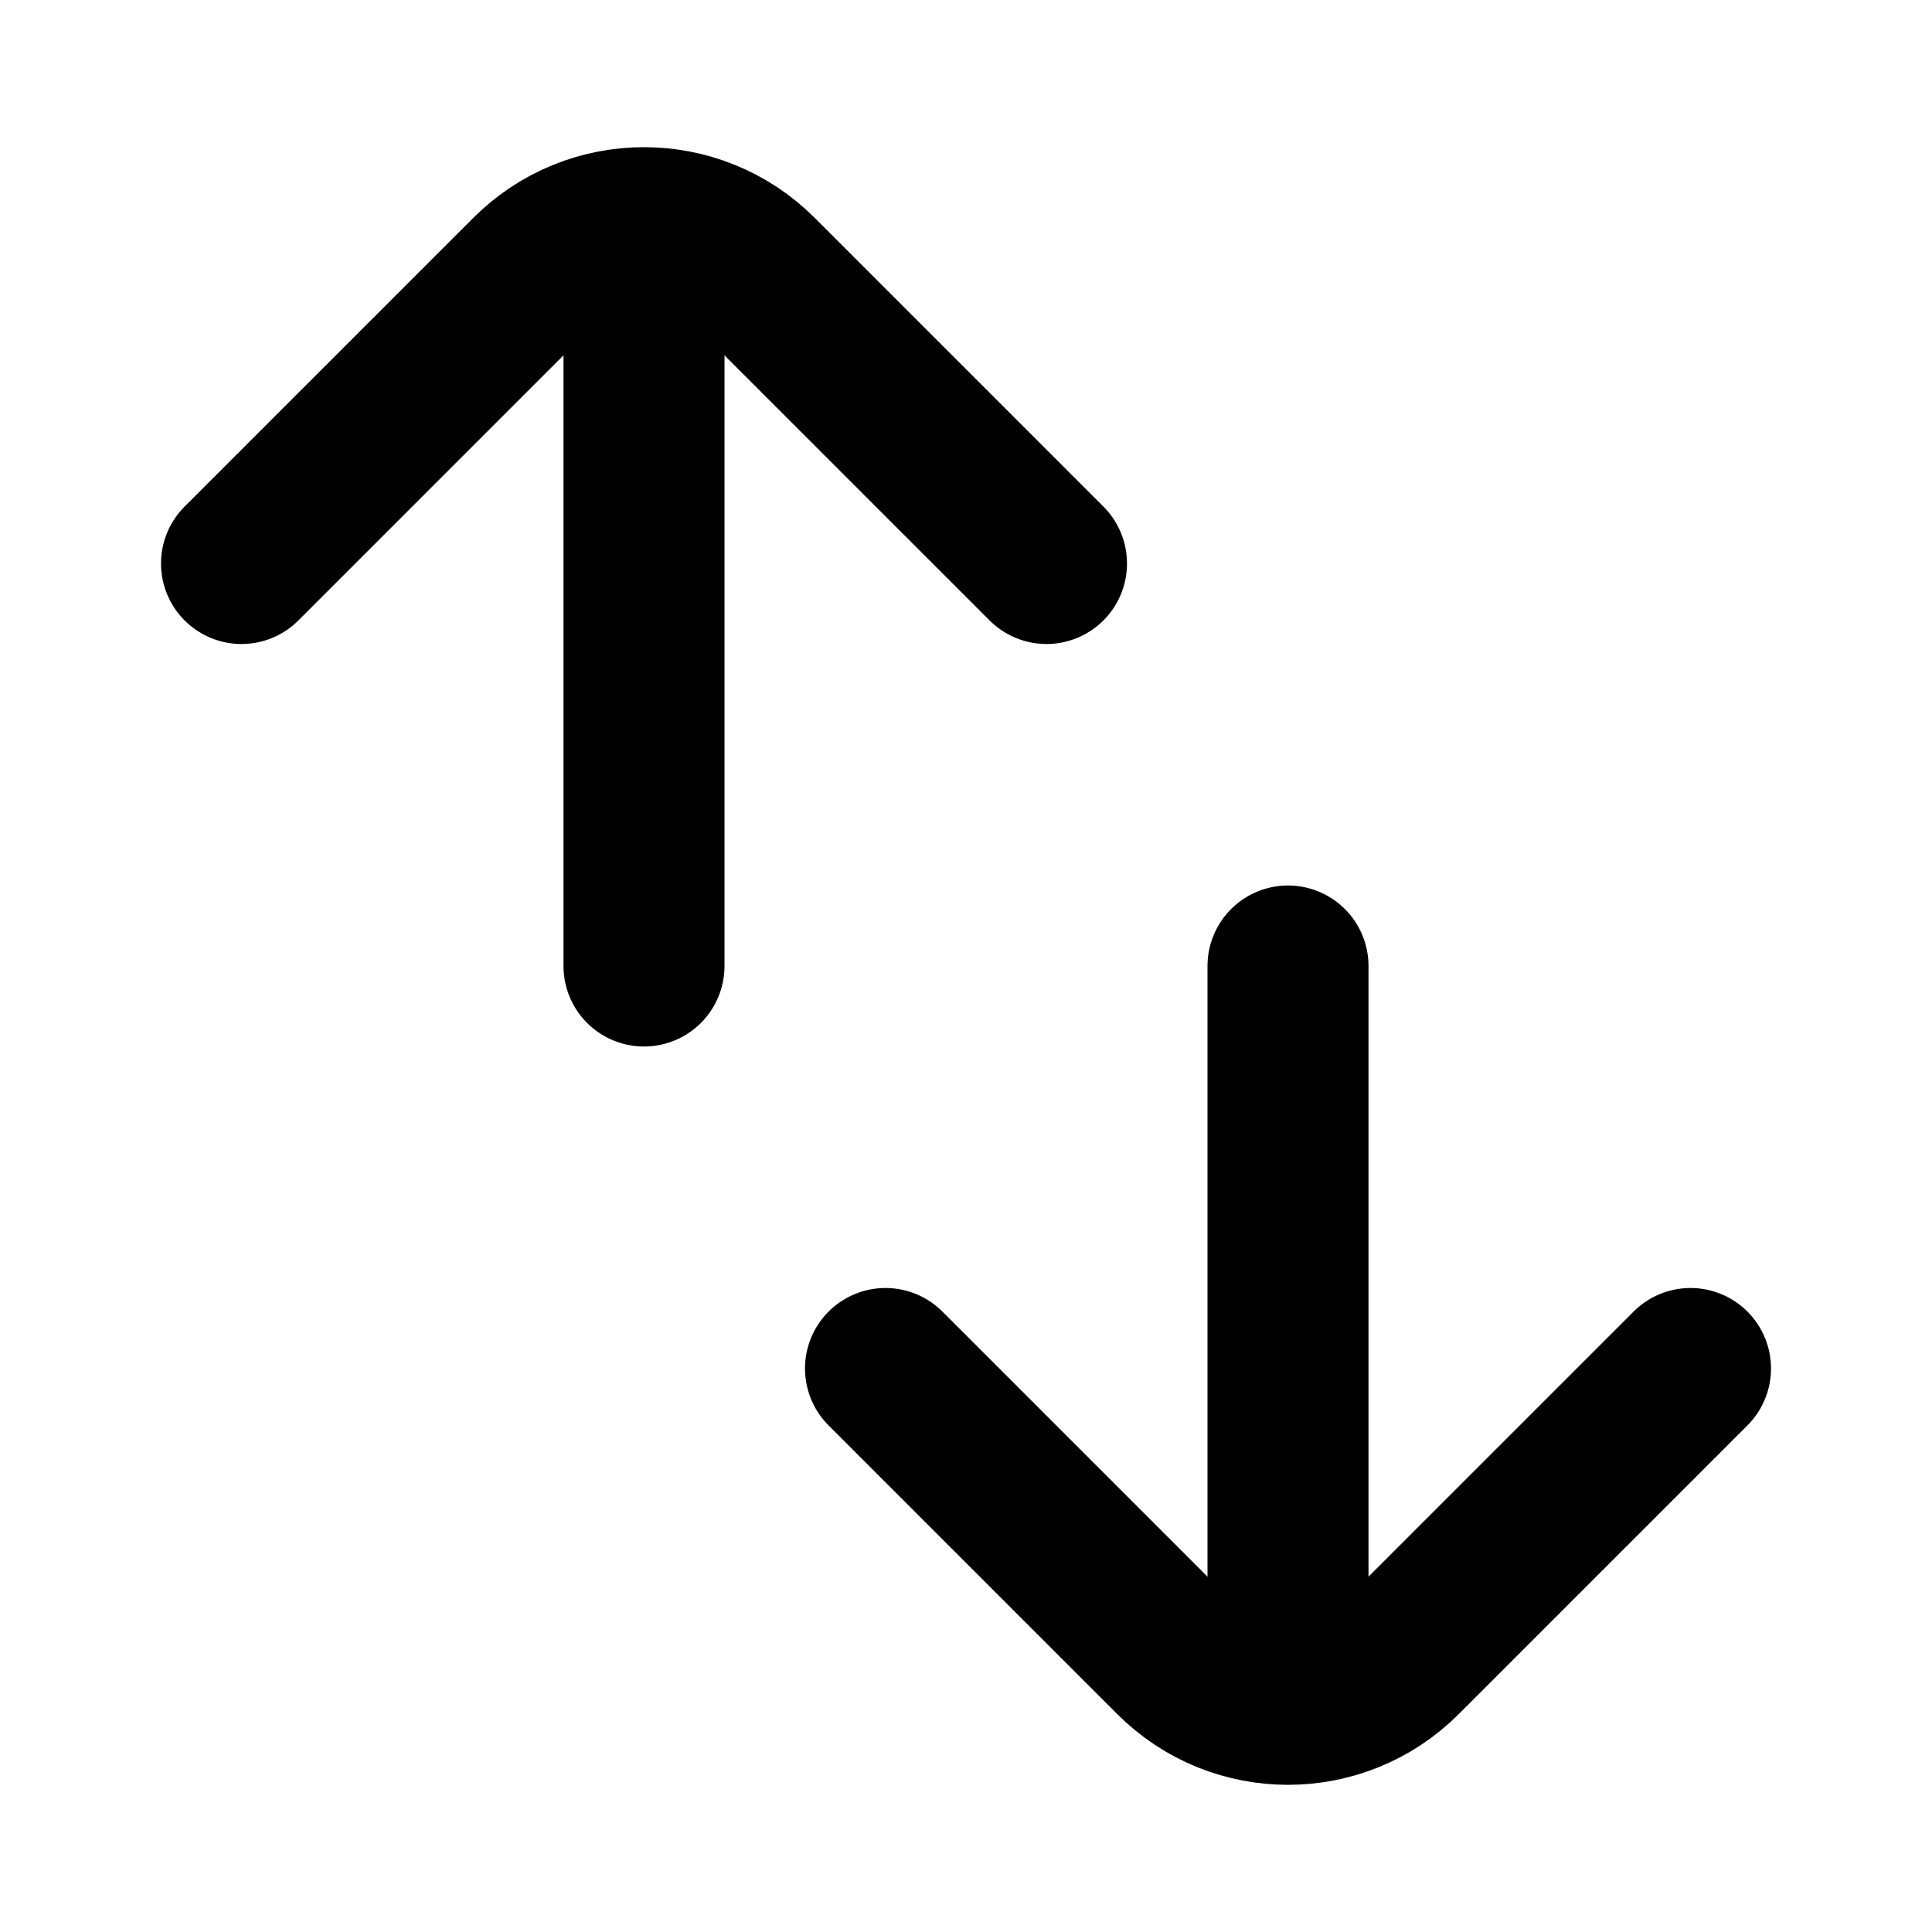
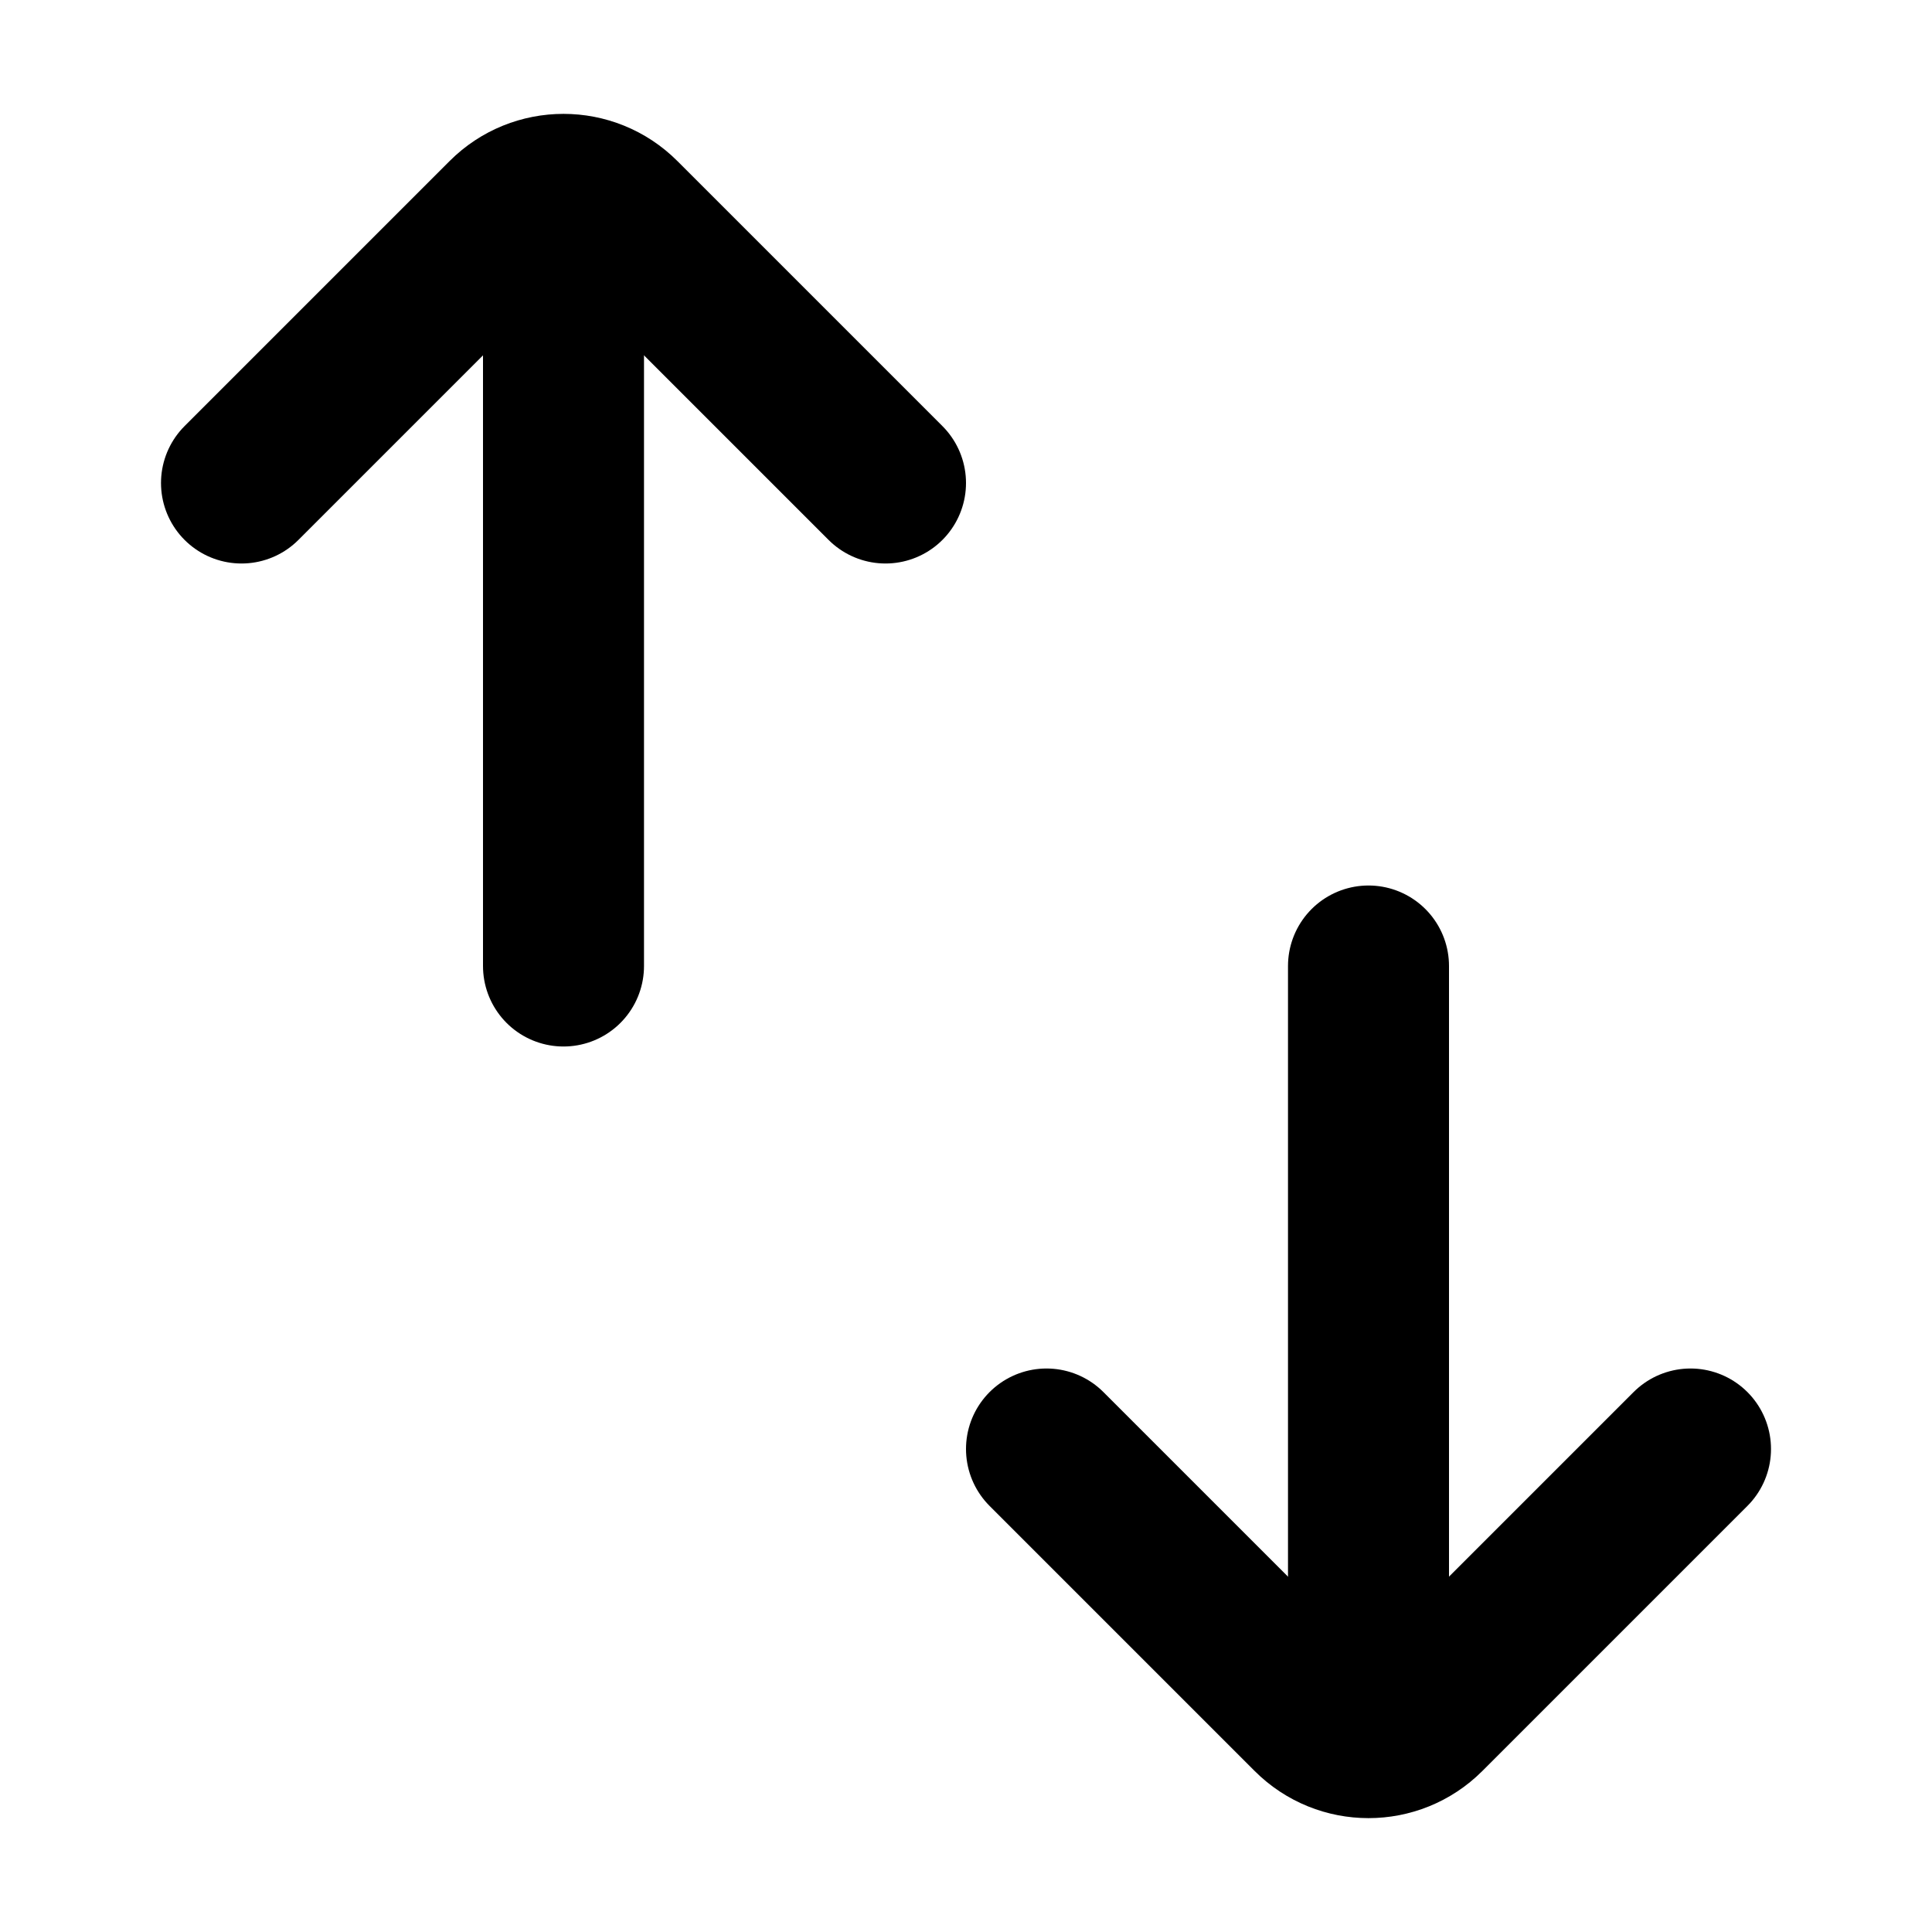
<svg xmlns="http://www.w3.org/2000/svg" width="24" height="24" viewBox="0 0 24 24" fill="none">
-   <path d="M8 12L8 3" stroke="black" stroke-width="2" stroke-linecap="round" stroke-linejoin="round" />
-   <path d="M16 21L16 12" stroke="black" stroke-width="2" stroke-linecap="round" stroke-linejoin="round" />
-   <path d="M13 7L9.414 3.414C8.633 2.633 7.367 2.633 6.586 3.414L3 7" stroke="black" stroke-width="2" stroke-linecap="round" stroke-linejoin="round" />
-   <path d="M11 17L14.586 20.586C15.367 21.367 16.633 21.367 17.414 20.586L21 17" stroke="black" stroke-width="2" stroke-linecap="round" stroke-linejoin="round" />
+   <path d="M7 12L7 3" stroke="black" stroke-width="2" stroke-linecap="round" stroke-linejoin="round" />
+   <path d="M17 21L17 12" stroke="black" stroke-width="2" stroke-linecap="round" stroke-linejoin="round" />
+   <path d="M11 6L7.707 2.707C7.317 2.317 6.683 2.317 6.293 2.707L3 6" stroke="black" stroke-width="2" stroke-linecap="round" stroke-linejoin="round" />
+   <path d="M13 18L16.293 21.293C16.683 21.683 17.317 21.683 17.707 21.293L21 18" stroke="black" stroke-width="2" stroke-linecap="round" stroke-linejoin="round" />
</svg>
